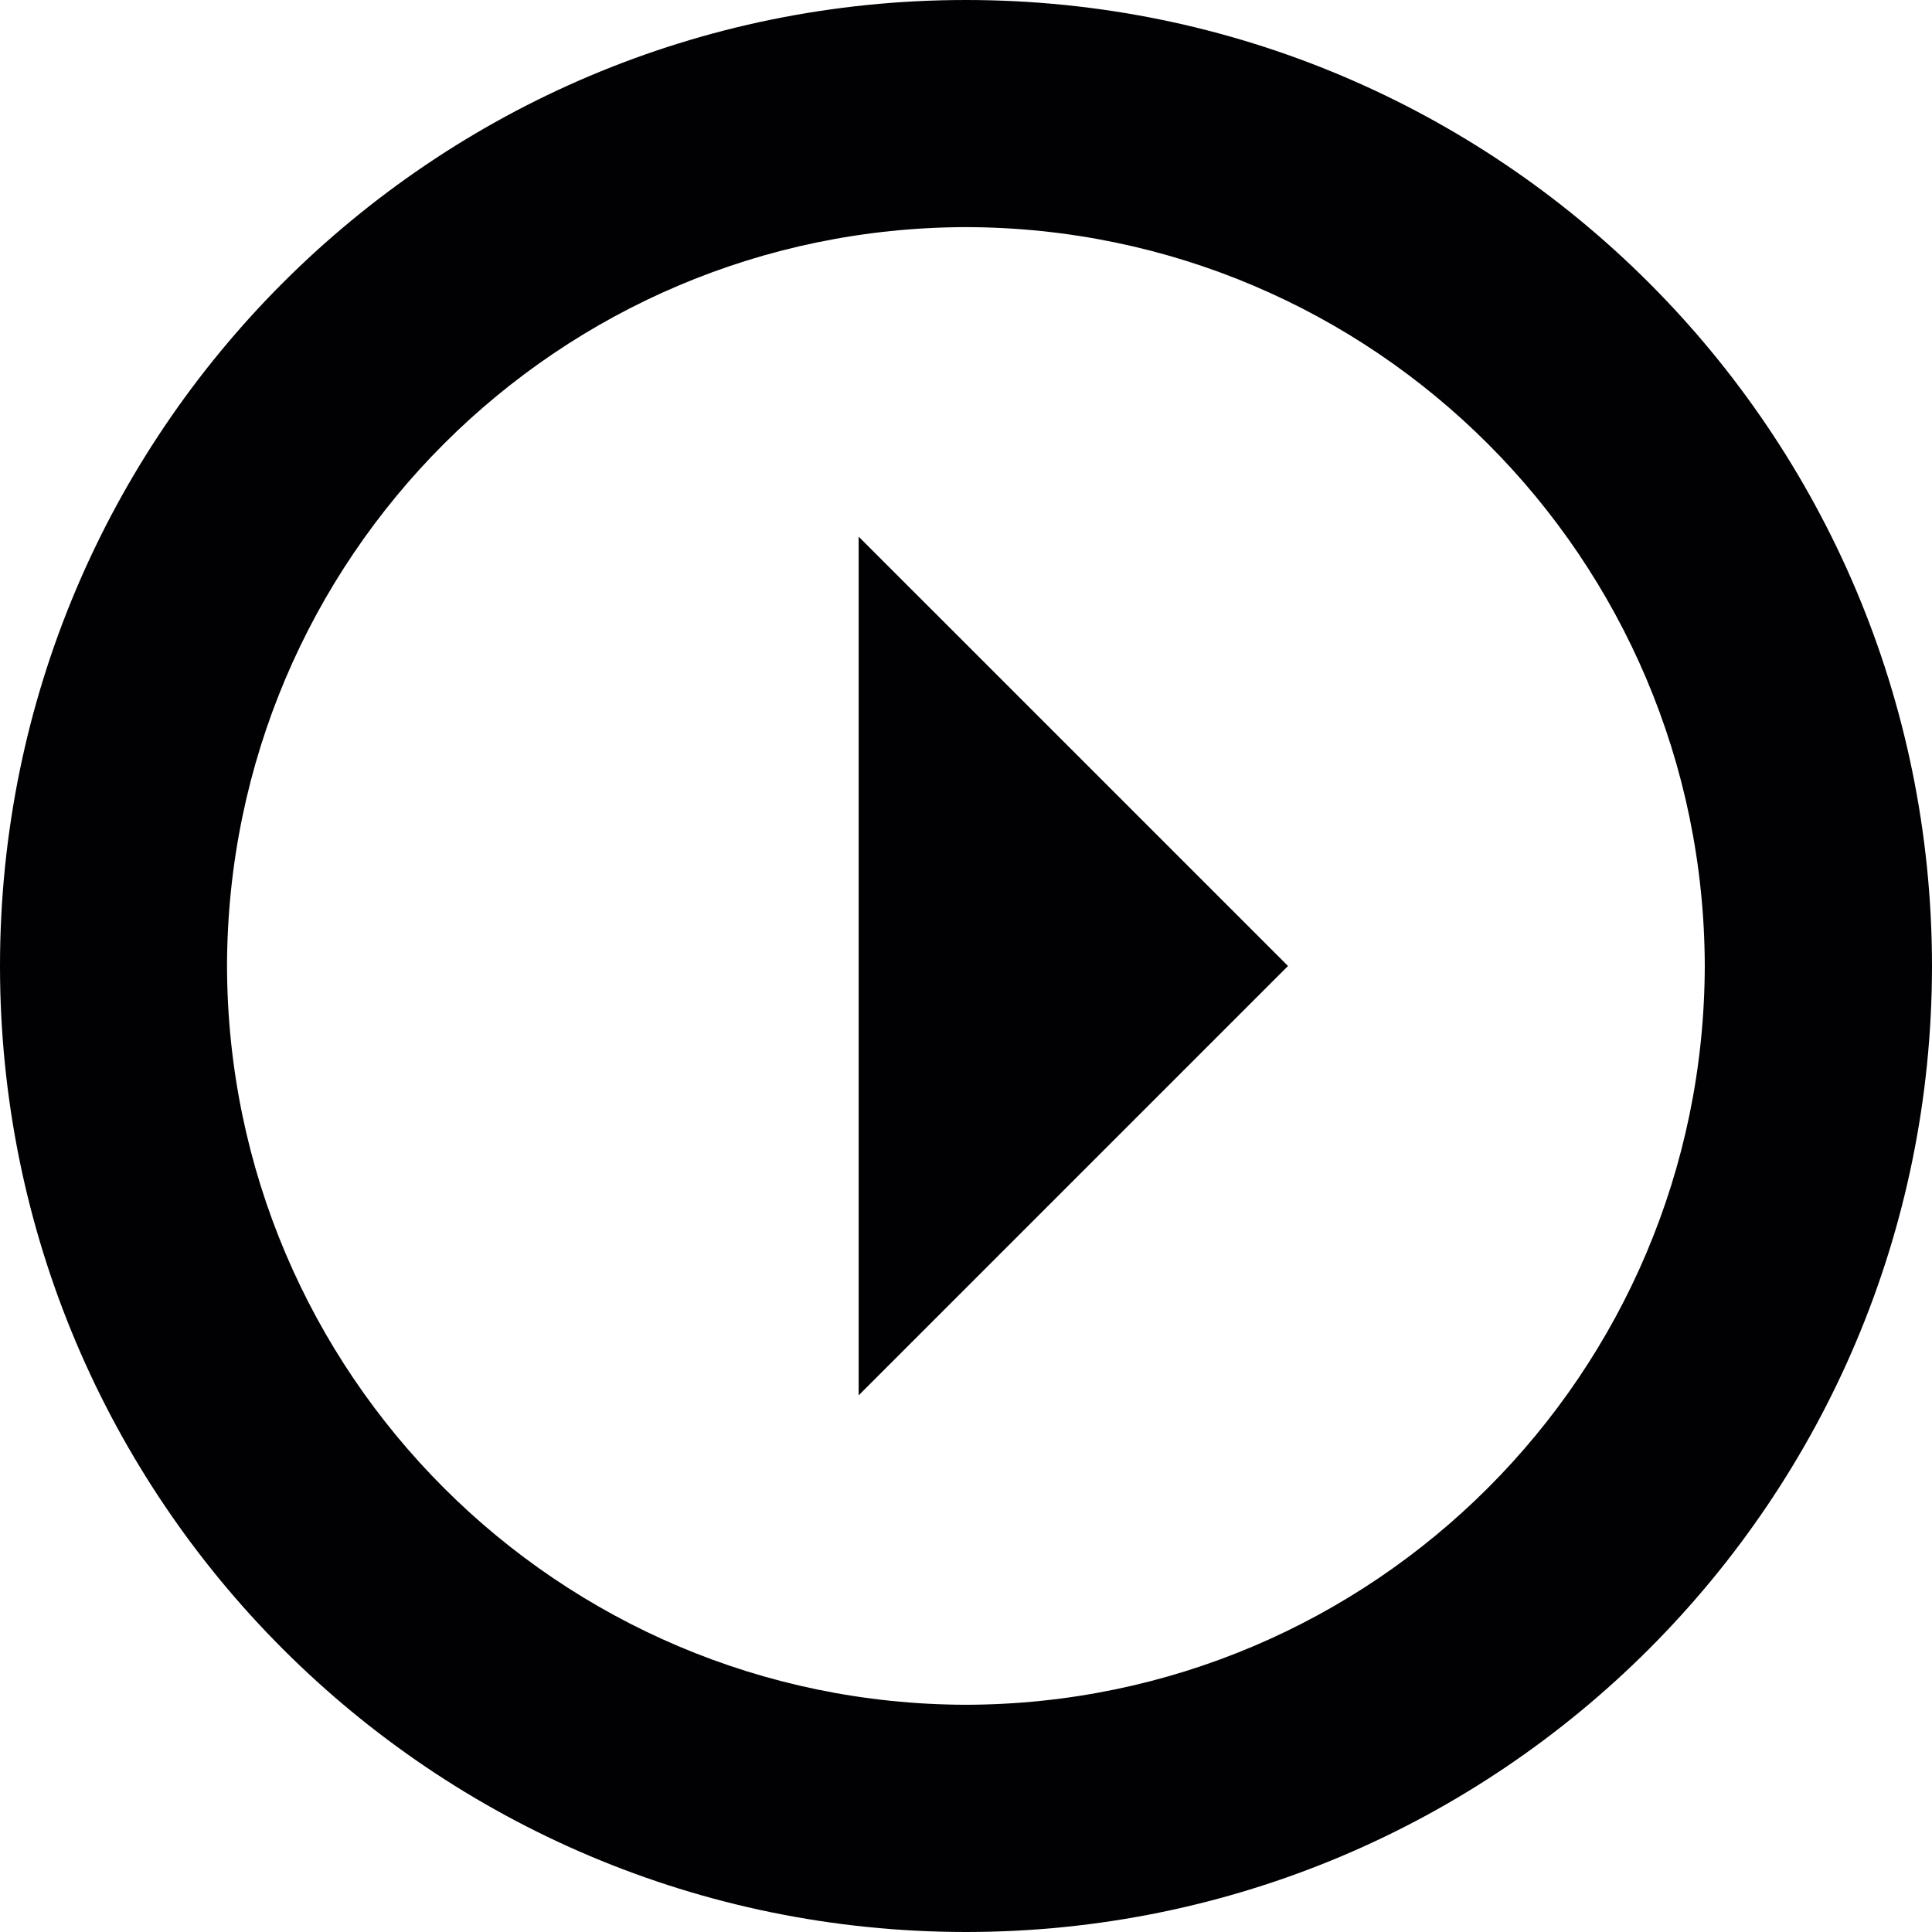
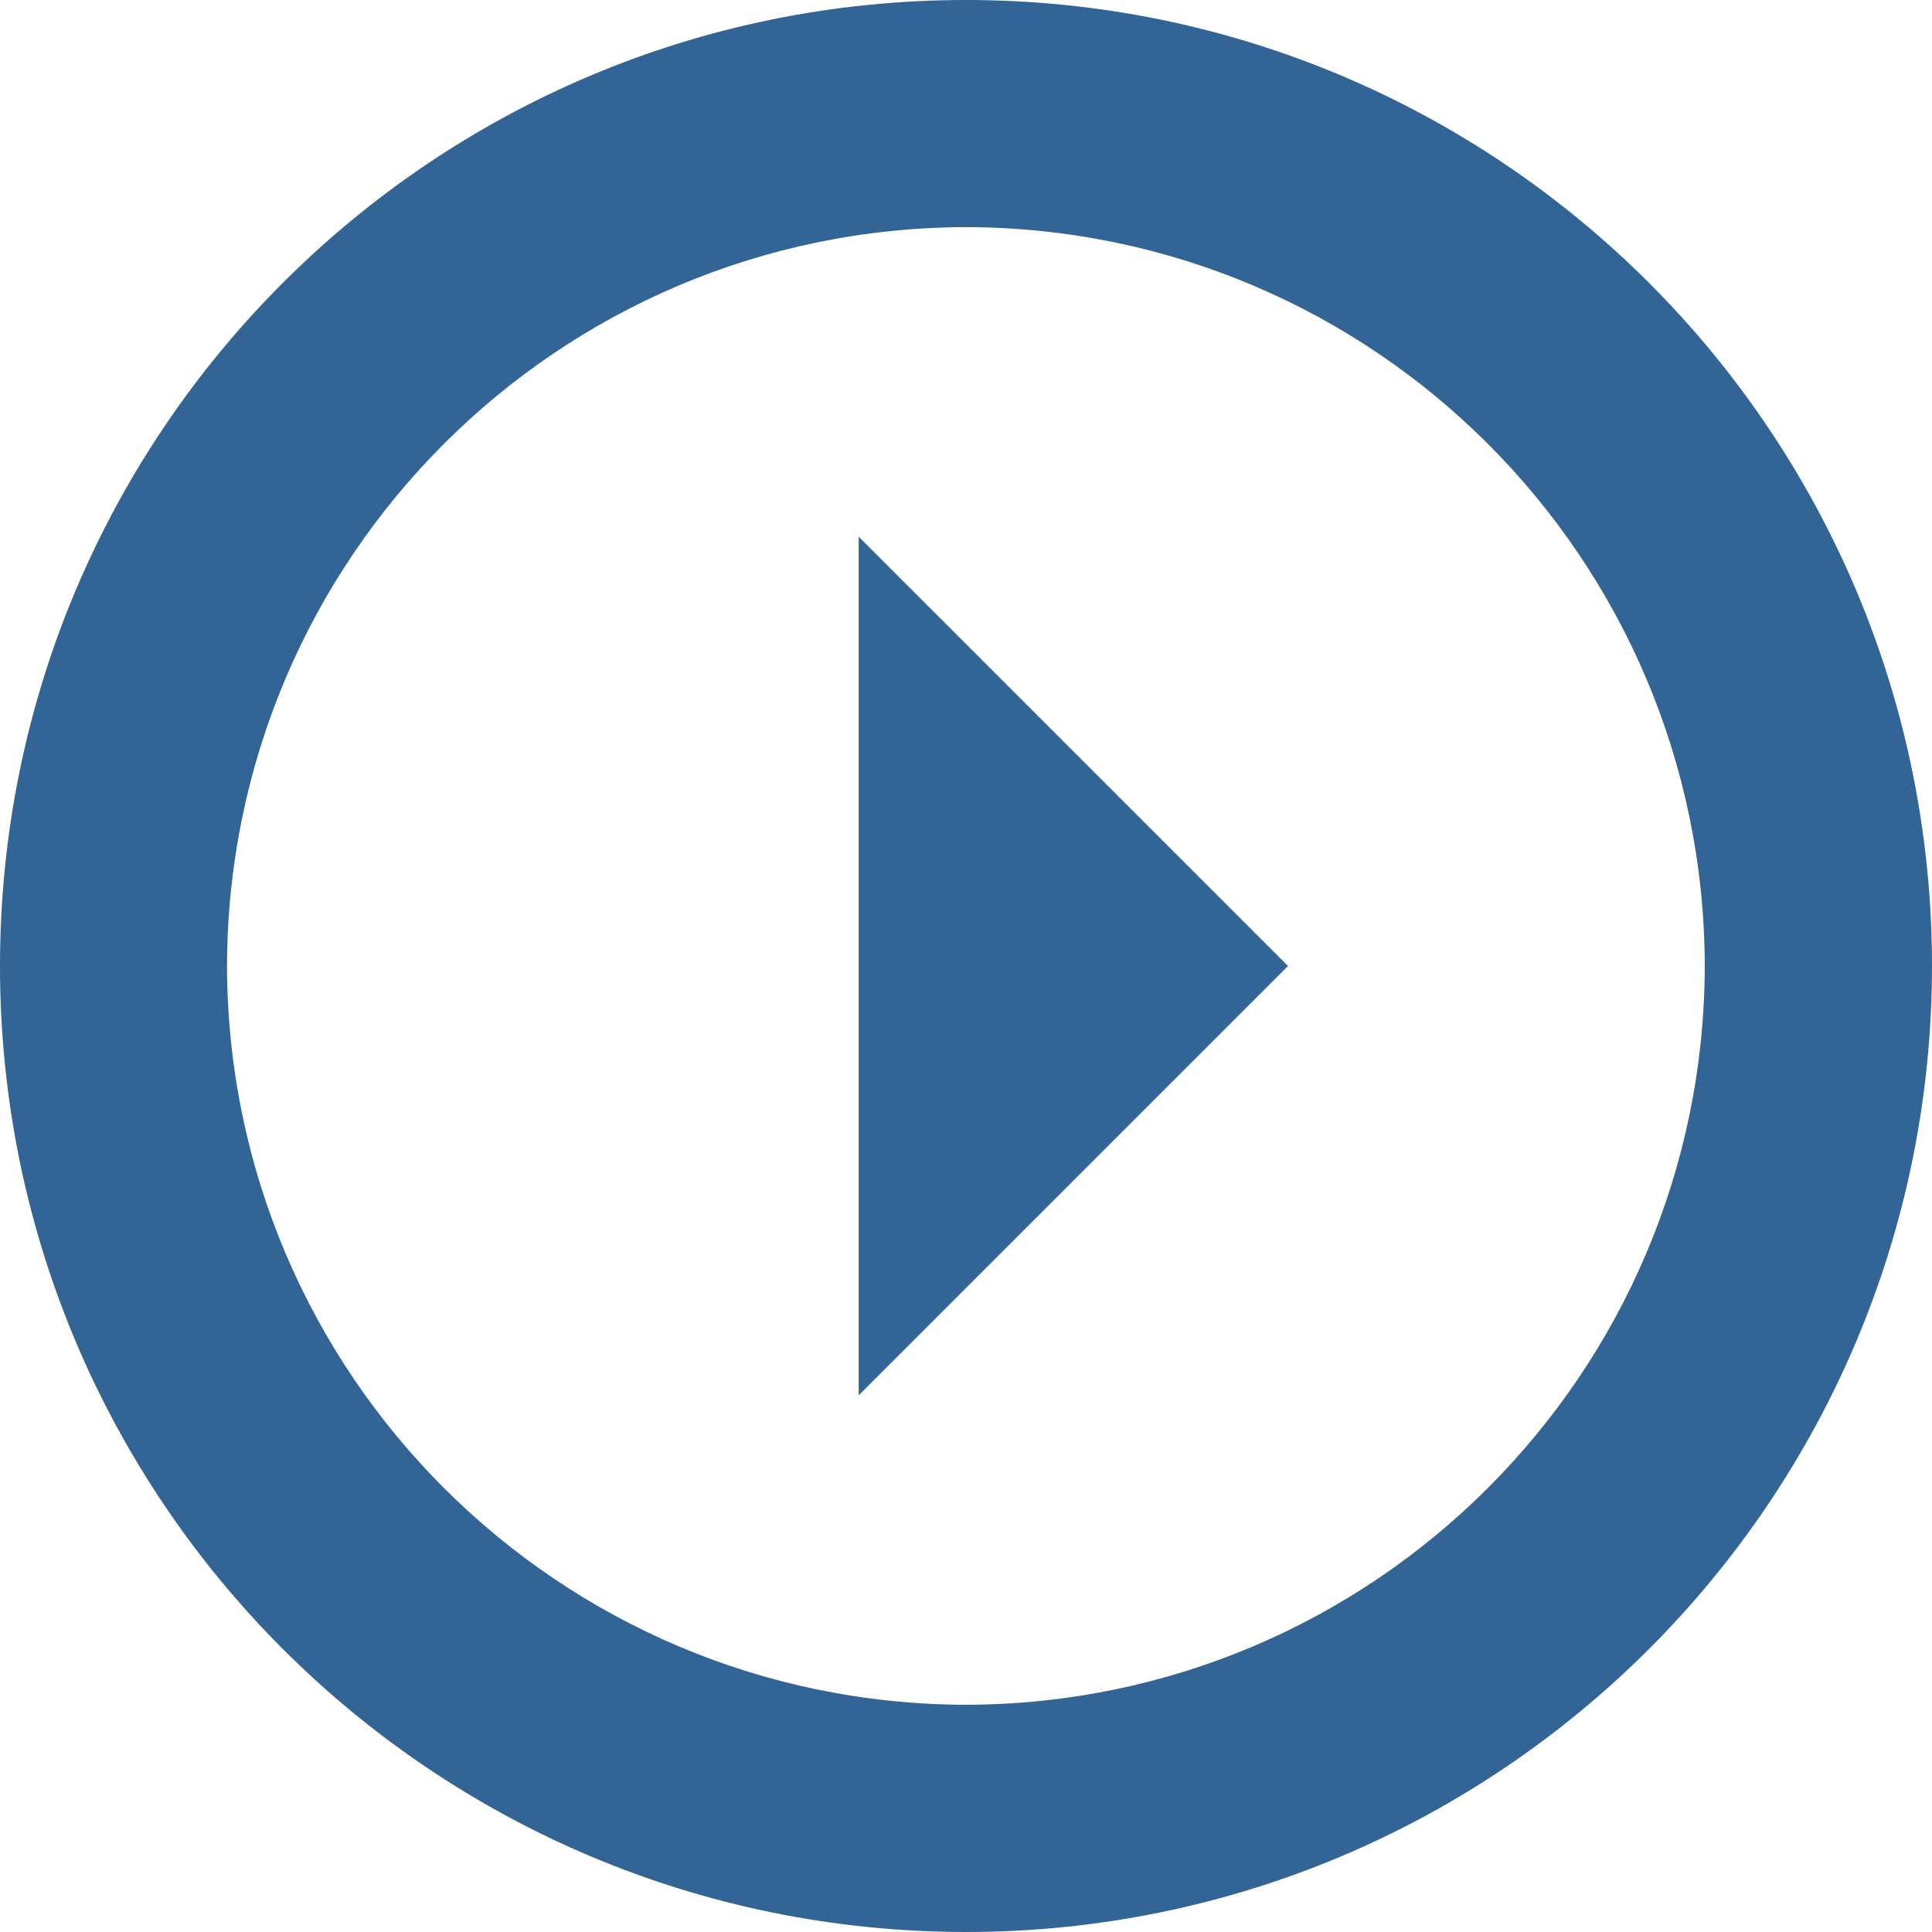
<svg xmlns="http://www.w3.org/2000/svg" version="1.1" id="Capa_1" x="0px" y="0px" viewBox="0 0 18 18" style="enable-background:new 0 0 18 18;" xml:space="preserve">
-   <g>
-     <g>
-       <path style="fill:#010002;" d="M9,0C4.027,0,0,4.027,0,9c0,4.971,4.027,8.998,9,9c4.971-0.002,8.998-4.029,9-9    C17.998,4.027,13.971,0,9,0z M9,15.883C5.199,15.874,2.124,12.799,2.115,9C2.124,5.199,5.199,2.124,9,2.116    C12.799,2.124,15.874,5.199,15.883,9C15.874,12.799,12.799,15.874,9,15.883z" />
-       <polygon style="fill:#010002;" points="8,13 12,9 8,5   " />
+   <defs id="defs43" />
+   <g id="g3" style="fill:#326496;fill-opacity:1">
+     <g id="g5" style="fill:#326496;fill-opacity:1">
+       <path style="fill:#326496;fill-opacity:1" d="M9,0C4.027,0,0,4.027,0,9c0,4.971,4.027,8.998,9,9c4.971-0.002,8.998-4.029,9-9    C17.998,4.027,13.971,0,9,0z M9,15.883C5.199,15.874,2.124,12.799,2.115,9C2.124,5.199,5.199,2.124,9,2.116    C12.799,2.124,15.874,5.199,15.883,9C15.874,12.799,12.799,15.874,9,15.883z" id="path7" />
+       <polygon style="fill:#326496;fill-opacity:1" points="8,13 12,9 8,5   " id="polygon9" />
    </g>
  </g>
-   <g>
- </g>
-   <g>
- </g>
-   <g>
- </g>
-   <g>
- </g>
-   <g>
- </g>
-   <g>
- </g>
-   <g>
- </g>
-   <g>
- </g>
-   <g>
- </g>
-   <g>
- </g>
-   <g>
- </g>
-   <g>
- </g>
-   <g>
- </g>
-   <g>
- </g>
-   <g>
- </g>
+   <g id="g11" />
+   <g id="g13" />
+   <g id="g15" />
+   <g id="g17" />
+   <g id="g19" />
+   <g id="g21" />
+   <g id="g23" />
+   <g id="g25" />
+   <g id="g27" />
+   <g id="g29" />
+   <g id="g31" />
+   <g id="g33" />
+   <g id="g35" />
+   <g id="g37" />
+   <g id="g39" />
</svg>
